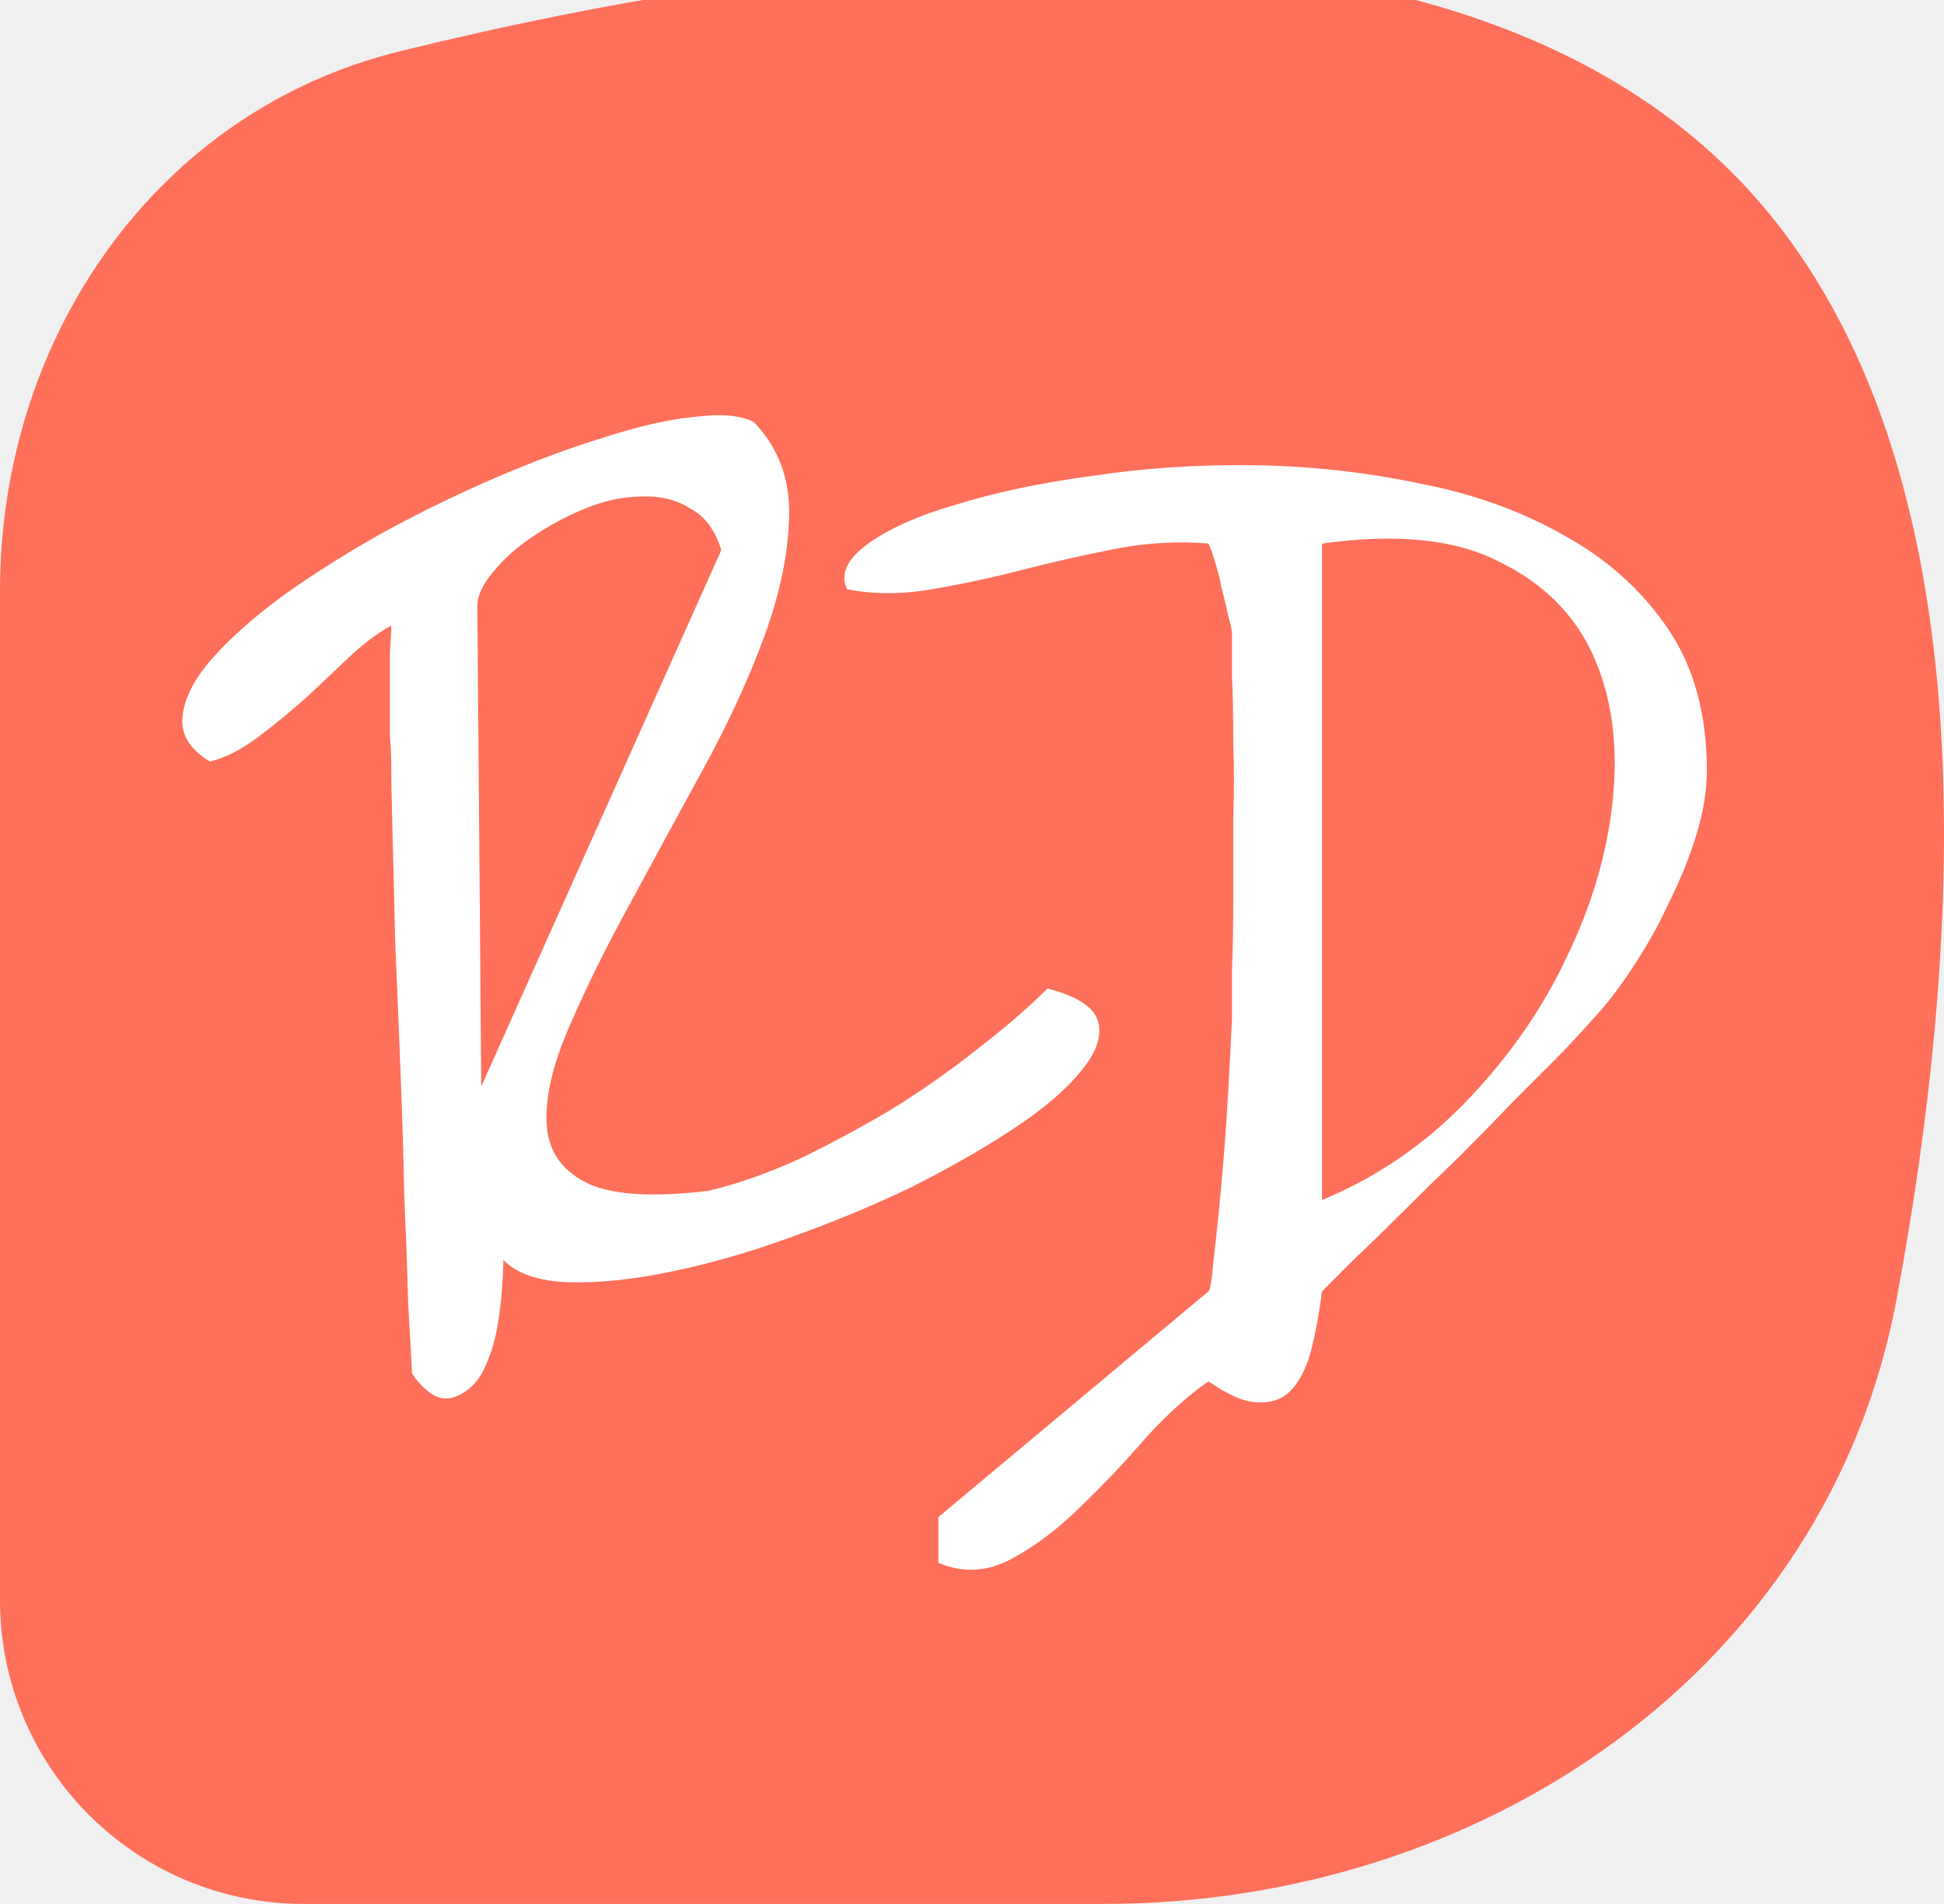
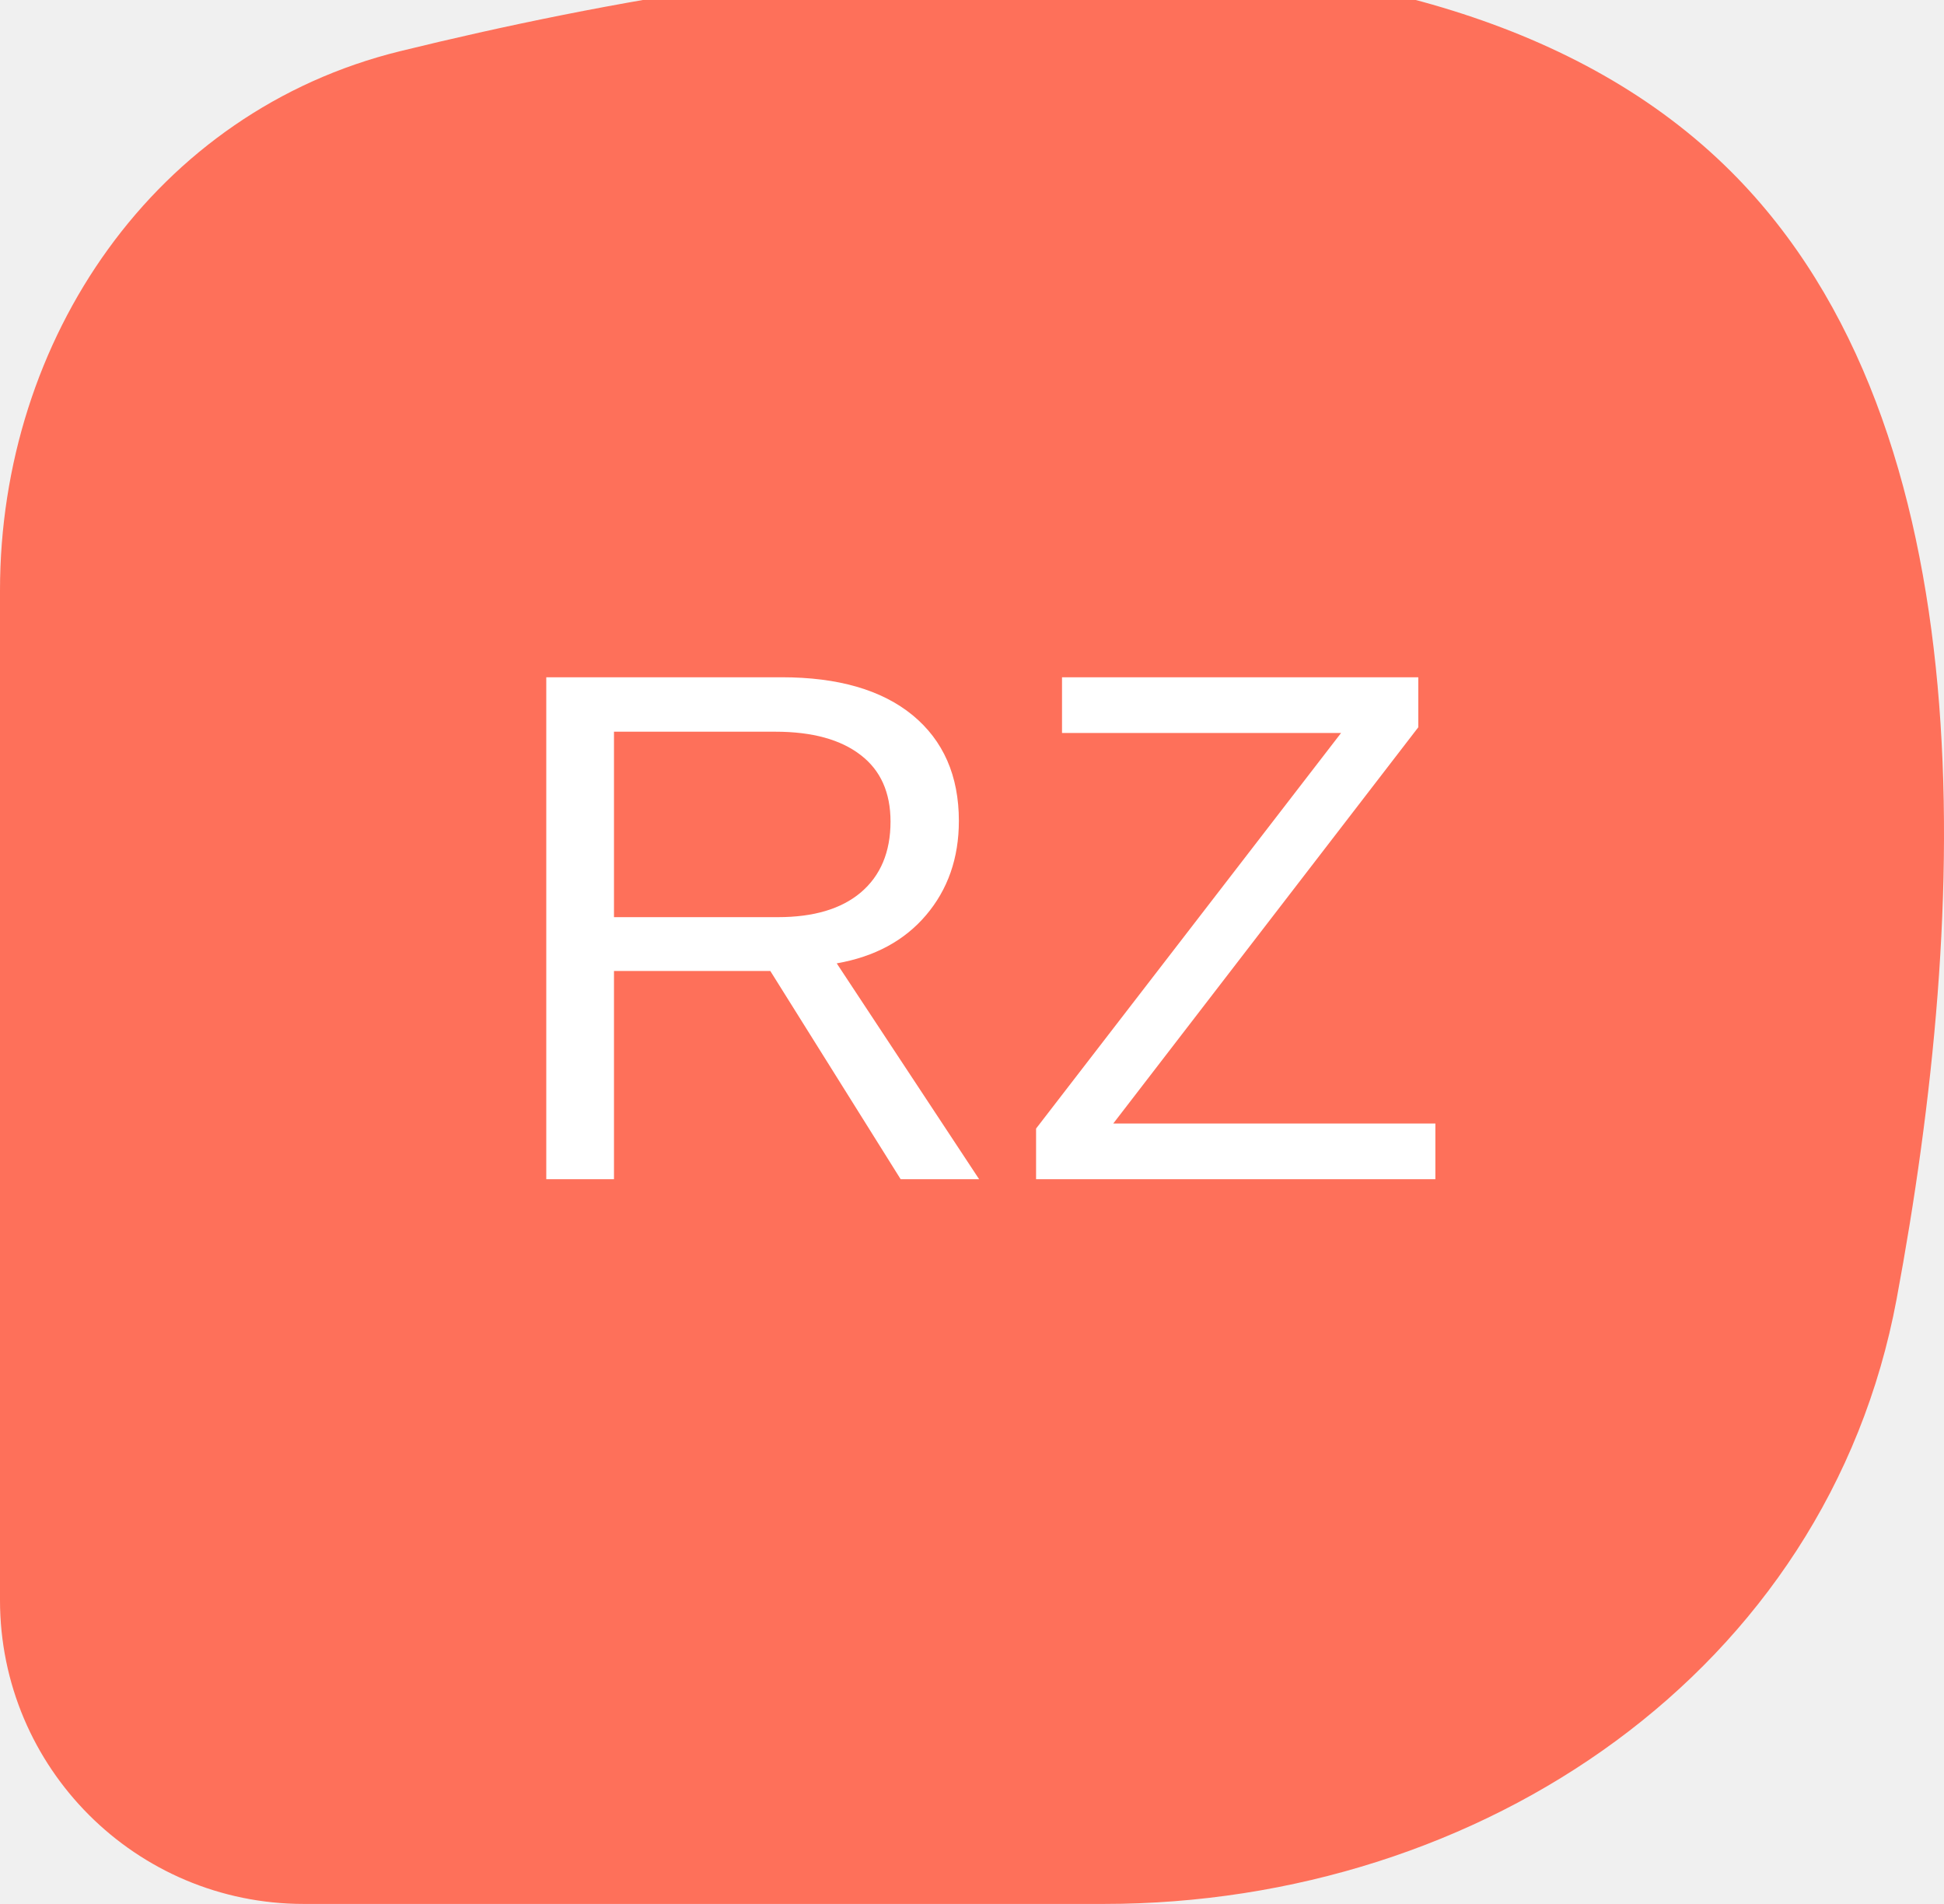
<svg xmlns="http://www.w3.org/2000/svg" width="48" height="47" viewBox="0 0 48 47" fill="none">
  <g clip-path="url(#clip0_204_118)">
    <path d="M0 14.579C0 8.358 3.836 2.748 9.878 1.264C19.986 -1.218 35.243 -3.263 42.753 4.247C49.093 10.587 48.624 22.446 46.83 32.068C45.12 41.243 36.587 47 27.255 47H7.5C3.358 47 0 43.642 0 39.5V14.579Z" fill="#FE705A" />
-     <path d="M29.839 31.878C29.882 31.856 29.925 31.588 29.968 31.072C30.032 30.535 30.097 29.913 30.161 29.204C30.226 28.495 30.279 27.765 30.322 27.013C30.365 26.261 30.397 25.639 30.419 25.145C30.419 24.865 30.419 24.468 30.419 23.953C30.44 23.437 30.451 22.868 30.451 22.245C30.451 21.601 30.451 20.935 30.451 20.248C30.472 19.561 30.472 18.916 30.451 18.315C30.451 17.692 30.44 17.144 30.419 16.672C30.419 16.199 30.419 15.856 30.419 15.641C30.419 15.555 30.387 15.405 30.322 15.19C30.279 14.975 30.226 14.75 30.161 14.514C30.118 14.277 30.064 14.062 30 13.869C29.936 13.654 29.882 13.504 29.839 13.418C29.087 13.354 28.325 13.397 27.552 13.547C26.778 13.697 26.016 13.869 25.264 14.062C24.513 14.256 23.761 14.417 23.009 14.546C22.279 14.675 21.581 14.675 20.915 14.546C20.743 14.181 20.904 13.815 21.398 13.45C21.914 13.064 22.655 12.731 23.621 12.452C24.588 12.151 25.715 11.915 27.004 11.743C28.293 11.55 29.624 11.464 30.999 11.485C32.373 11.507 33.726 11.657 35.058 11.936C36.389 12.194 37.581 12.623 38.634 13.225C39.686 13.805 40.534 14.567 41.179 15.512C41.823 16.457 42.145 17.628 42.145 19.024C42.145 19.518 42.059 20.044 41.887 20.602C41.716 21.161 41.49 21.719 41.211 22.277C40.953 22.836 40.653 23.373 40.309 23.888C39.987 24.382 39.665 24.801 39.342 25.145C39.192 25.316 38.945 25.585 38.602 25.95C38.258 26.294 37.861 26.691 37.41 27.142C36.98 27.593 36.518 28.065 36.024 28.559C35.53 29.032 35.058 29.494 34.607 29.945C34.177 30.374 33.78 30.761 33.415 31.104C33.071 31.448 32.813 31.706 32.642 31.878C32.577 32.393 32.491 32.866 32.384 33.295C32.276 33.725 32.115 34.057 31.901 34.294C31.686 34.53 31.407 34.637 31.063 34.616C30.741 34.616 30.333 34.444 29.839 34.1C29.366 34.423 28.862 34.874 28.325 35.454C27.809 36.055 27.272 36.624 26.714 37.161C26.155 37.719 25.576 38.16 24.974 38.482C24.373 38.804 23.772 38.836 23.17 38.578V37.451L29.839 31.878ZM32.642 29.623C33.995 29.064 35.187 28.248 36.218 27.174C37.27 26.079 38.097 24.887 38.698 23.598C39.321 22.31 39.697 21.01 39.826 19.7C39.955 18.369 39.794 17.198 39.342 16.189C38.891 15.179 38.118 14.406 37.023 13.869C35.949 13.311 34.489 13.16 32.642 13.418V29.623Z" fill="white" />
-     <path d="M10.175 33.907C10.154 33.52 10.121 32.941 10.078 32.167C10.057 31.373 10.025 30.481 9.982 29.493C9.96 28.484 9.928 27.432 9.885 26.336C9.842 25.241 9.799 24.199 9.756 23.211C9.735 22.224 9.713 21.343 9.692 20.57C9.67 19.775 9.66 19.184 9.66 18.798C9.66 18.669 9.649 18.454 9.627 18.154C9.627 17.831 9.627 17.498 9.627 17.155C9.627 16.79 9.627 16.446 9.627 16.124C9.649 15.802 9.66 15.576 9.66 15.447C9.402 15.576 9.09 15.802 8.725 16.124C8.382 16.446 8.006 16.8 7.598 17.187C7.19 17.552 6.771 17.896 6.341 18.218C5.933 18.519 5.547 18.712 5.182 18.798C4.688 18.497 4.462 18.132 4.505 17.703C4.548 17.252 4.784 16.779 5.214 16.285C5.665 15.77 6.256 15.243 6.986 14.707C7.737 14.169 8.554 13.654 9.434 13.16C10.336 12.666 11.26 12.215 12.205 11.807C13.15 11.399 14.041 11.066 14.879 10.809C15.738 10.529 16.489 10.357 17.134 10.293C17.799 10.207 18.293 10.25 18.616 10.422C19.217 11.045 19.507 11.818 19.485 12.741C19.464 13.665 19.26 14.653 18.873 15.705C18.487 16.758 17.982 17.853 17.359 18.991C16.736 20.129 16.135 21.235 15.555 22.309C14.975 23.362 14.481 24.36 14.073 25.305C13.665 26.229 13.472 27.024 13.493 27.689C13.515 28.355 13.826 28.849 14.428 29.171C15.029 29.493 16.049 29.569 17.488 29.397C18.218 29.225 18.981 28.956 19.775 28.591C20.57 28.205 21.343 27.786 22.095 27.335C22.846 26.863 23.544 26.369 24.189 25.853C24.855 25.338 25.413 24.854 25.864 24.403C26.616 24.597 27.035 24.876 27.12 25.241C27.206 25.606 27.056 26.014 26.669 26.465C26.304 26.916 25.746 27.389 24.994 27.883C24.242 28.377 23.394 28.86 22.449 29.332C21.504 29.783 20.516 30.191 19.485 30.556C18.476 30.922 17.499 31.201 16.554 31.394C15.63 31.587 14.793 31.673 14.041 31.652C13.311 31.63 12.774 31.448 12.43 31.104C12.43 31.233 12.419 31.459 12.398 31.781C12.376 32.103 12.334 32.447 12.269 32.812C12.205 33.155 12.097 33.488 11.947 33.81C11.797 34.111 11.582 34.326 11.303 34.455C11.066 34.562 10.841 34.541 10.626 34.39C10.433 34.24 10.283 34.079 10.175 33.907ZM11.883 26.82L17.81 13.579C17.66 13.085 17.402 12.741 17.037 12.548C16.693 12.333 16.296 12.237 15.845 12.258C15.394 12.258 14.932 12.355 14.46 12.548C13.987 12.741 13.547 12.978 13.139 13.257C12.752 13.514 12.43 13.805 12.172 14.127C11.915 14.427 11.786 14.707 11.786 14.964L11.883 26.82Z" fill="white" />
+     <text x="24" y="24" text-anchor="middle" font-size="18" fill="white" font-family="Arial, sans-serif" dominant-baseline="middle">RZ</text>
  </g>
  <defs>
    <clipPath id="clip0_204_118">
      <rect width="48" height="48" fill="white" transform="translate(0 -1)" />
    </clipPath>
  </defs>
</svg>
